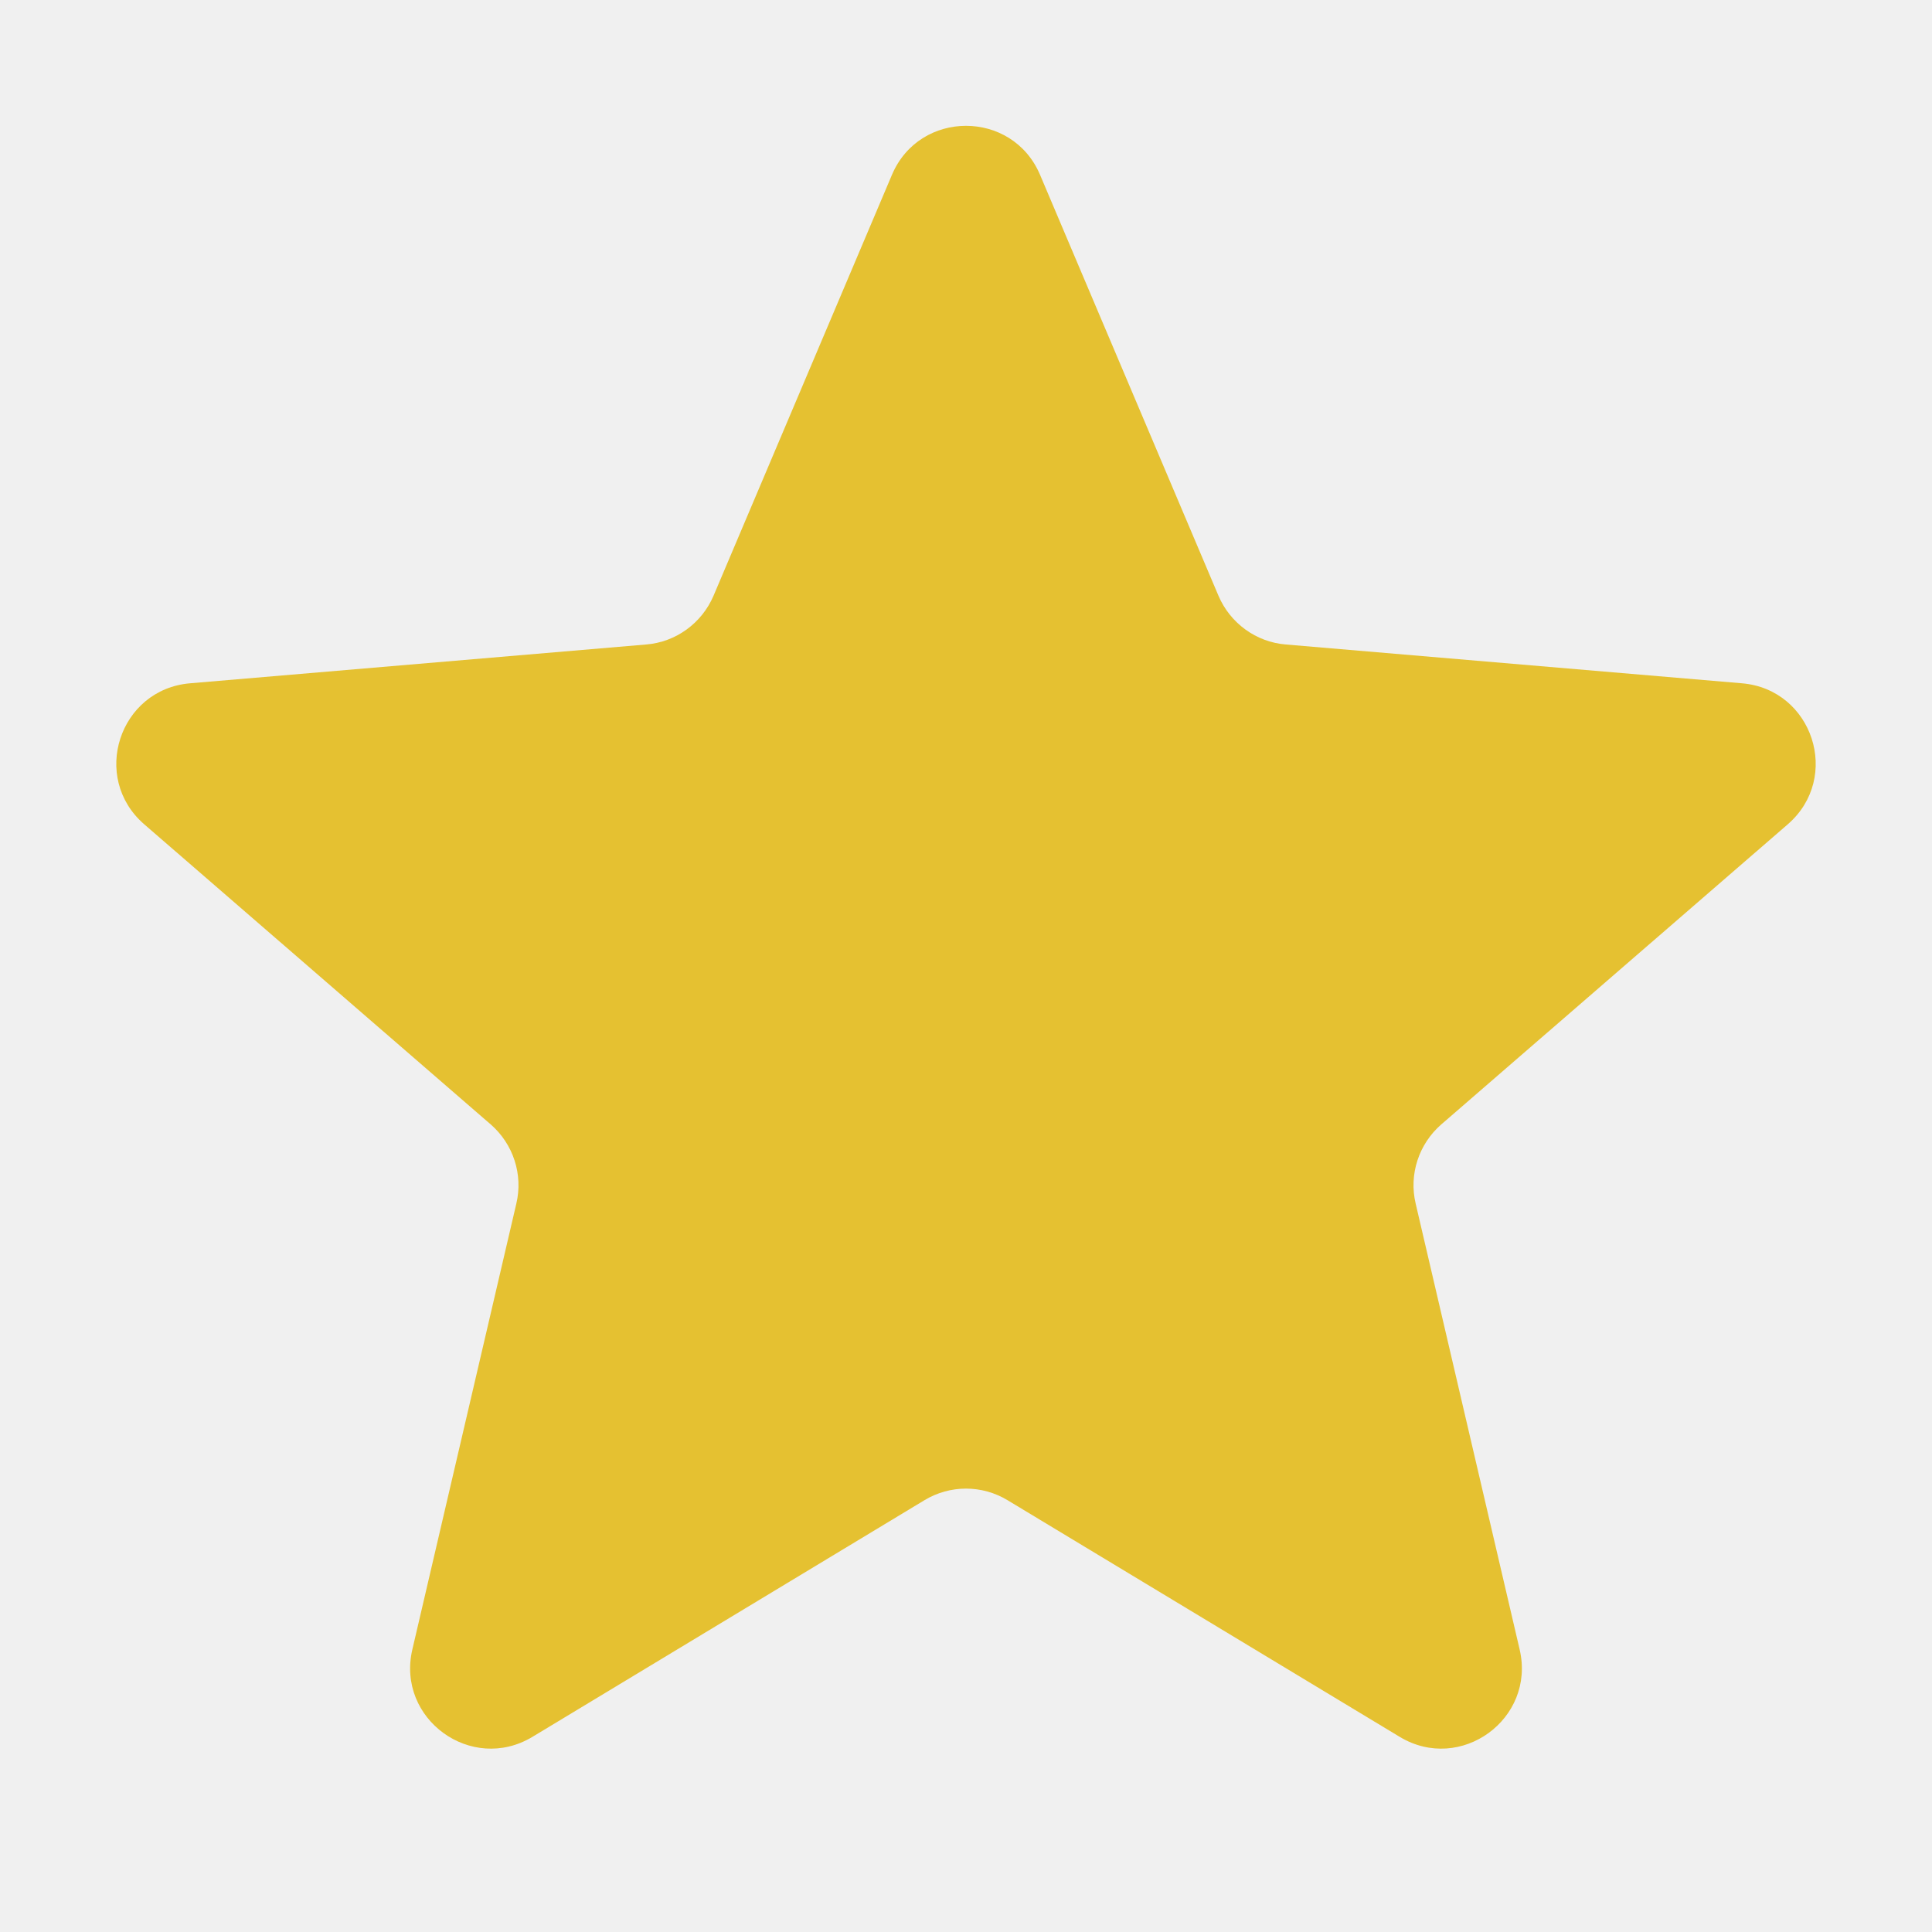
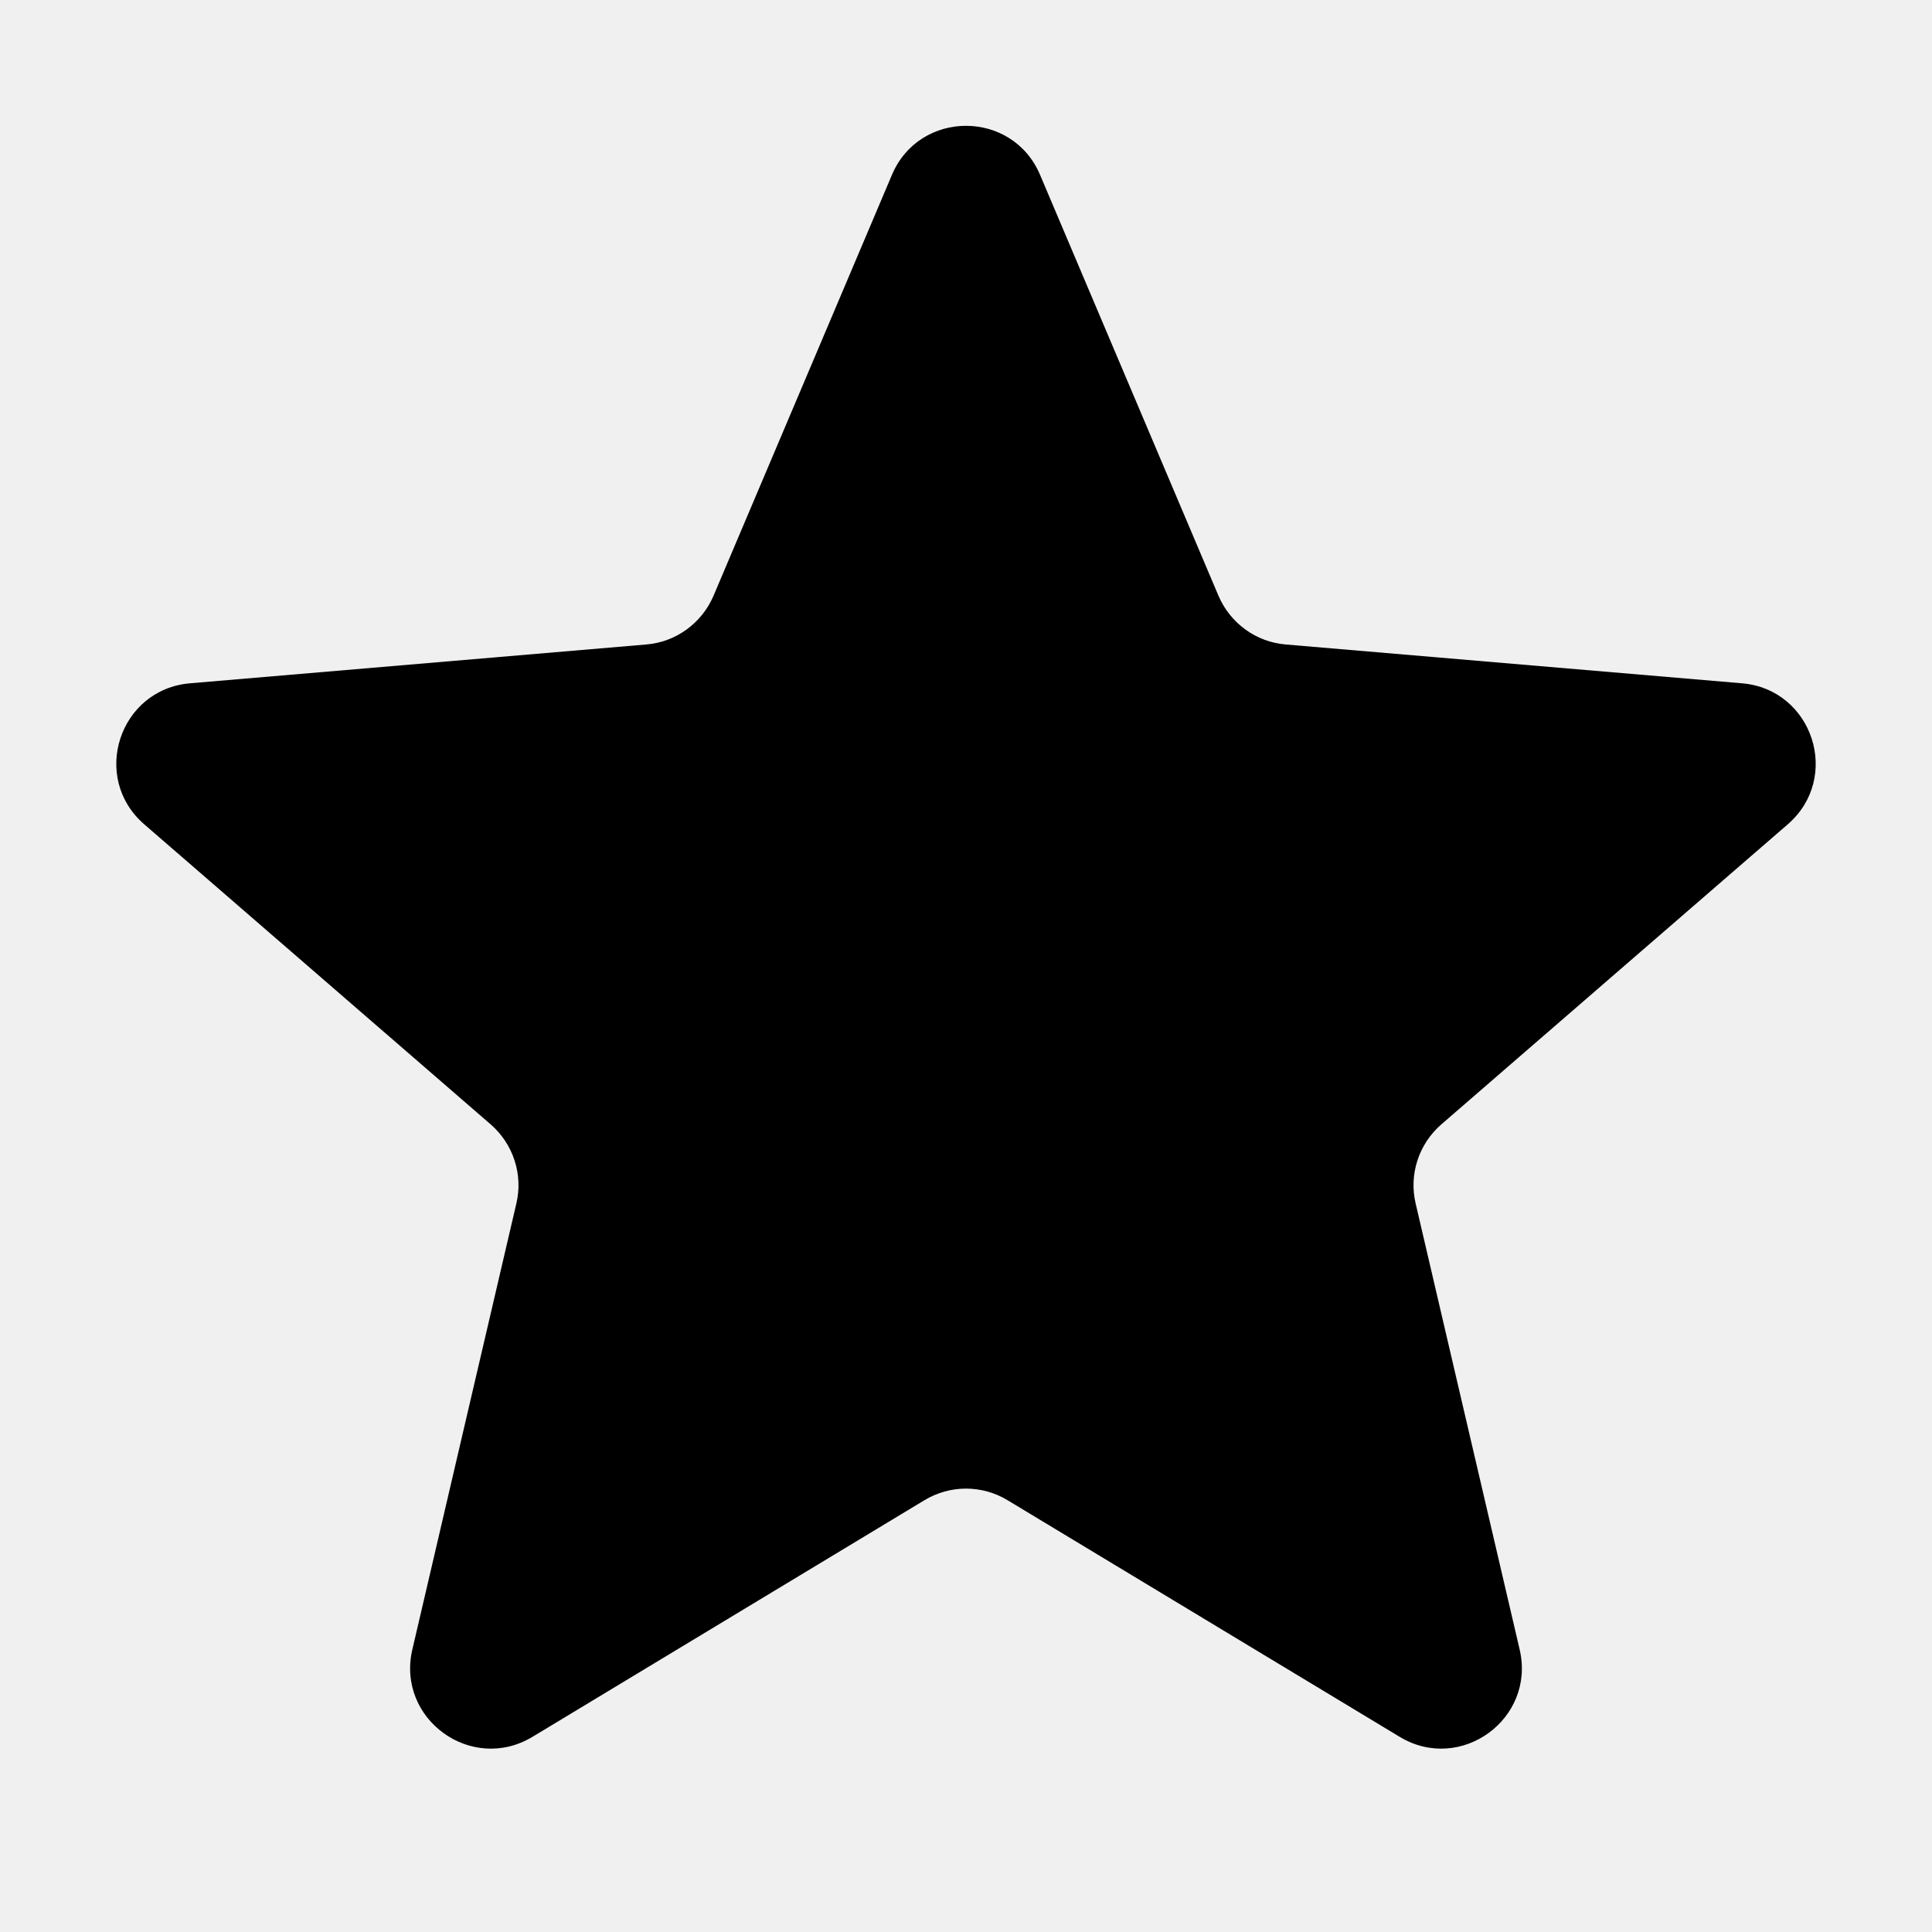
<svg xmlns="http://www.w3.org/2000/svg" width="12" height="12" viewBox="0 0 12 12" fill="none">
  <g clip-path="url(#clip0_1253_14370)">
-     <path d="M5.742 9.318C5.901 9.222 6.099 9.222 6.258 9.318L8.694 10.788C9.072 11.016 9.539 10.677 9.439 10.246L8.793 7.476C8.75 7.295 8.812 7.106 8.952 6.984L11.104 5.12C11.439 4.83 11.26 4.281 10.819 4.244L7.986 4.003C7.802 3.988 7.641 3.871 7.568 3.7L6.46 1.086C6.288 0.68 5.712 0.68 5.54 1.086L4.432 3.7C4.359 3.871 4.198 3.988 4.014 4.003L1.181 4.244C0.74 4.281 0.561 4.83 0.896 5.12L3.048 6.984C3.188 7.106 3.25 7.295 3.207 7.476L2.561 10.246C2.461 10.677 2.928 11.016 3.307 10.788L5.742 9.318Z" fill="#E5C131" />
+     <path d="M5.742 9.318C5.901 9.222 6.099 9.222 6.258 9.318L8.694 10.788C9.072 11.016 9.539 10.677 9.439 10.246L8.793 7.476C8.75 7.295 8.812 7.106 8.952 6.984L11.104 5.12C11.439 4.83 11.26 4.281 10.819 4.244L7.986 4.003C7.802 3.988 7.641 3.871 7.568 3.7L6.46 1.086C6.288 0.68 5.712 0.68 5.54 1.086L4.432 3.7C4.359 3.871 4.198 3.988 4.014 4.003L1.181 4.244C0.74 4.281 0.561 4.83 0.896 5.12L3.048 6.984C3.188 7.106 3.25 7.295 3.207 7.476L2.561 10.246C2.461 10.677 2.928 11.016 3.307 10.788L5.742 9.318Z" fill="currentColor" />
  </g>
  <defs>
    <clipPath id="clip0_1253_14370">
      <rect width="12" height="12" fill="white" />
    </clipPath>
  </defs>
</svg>
